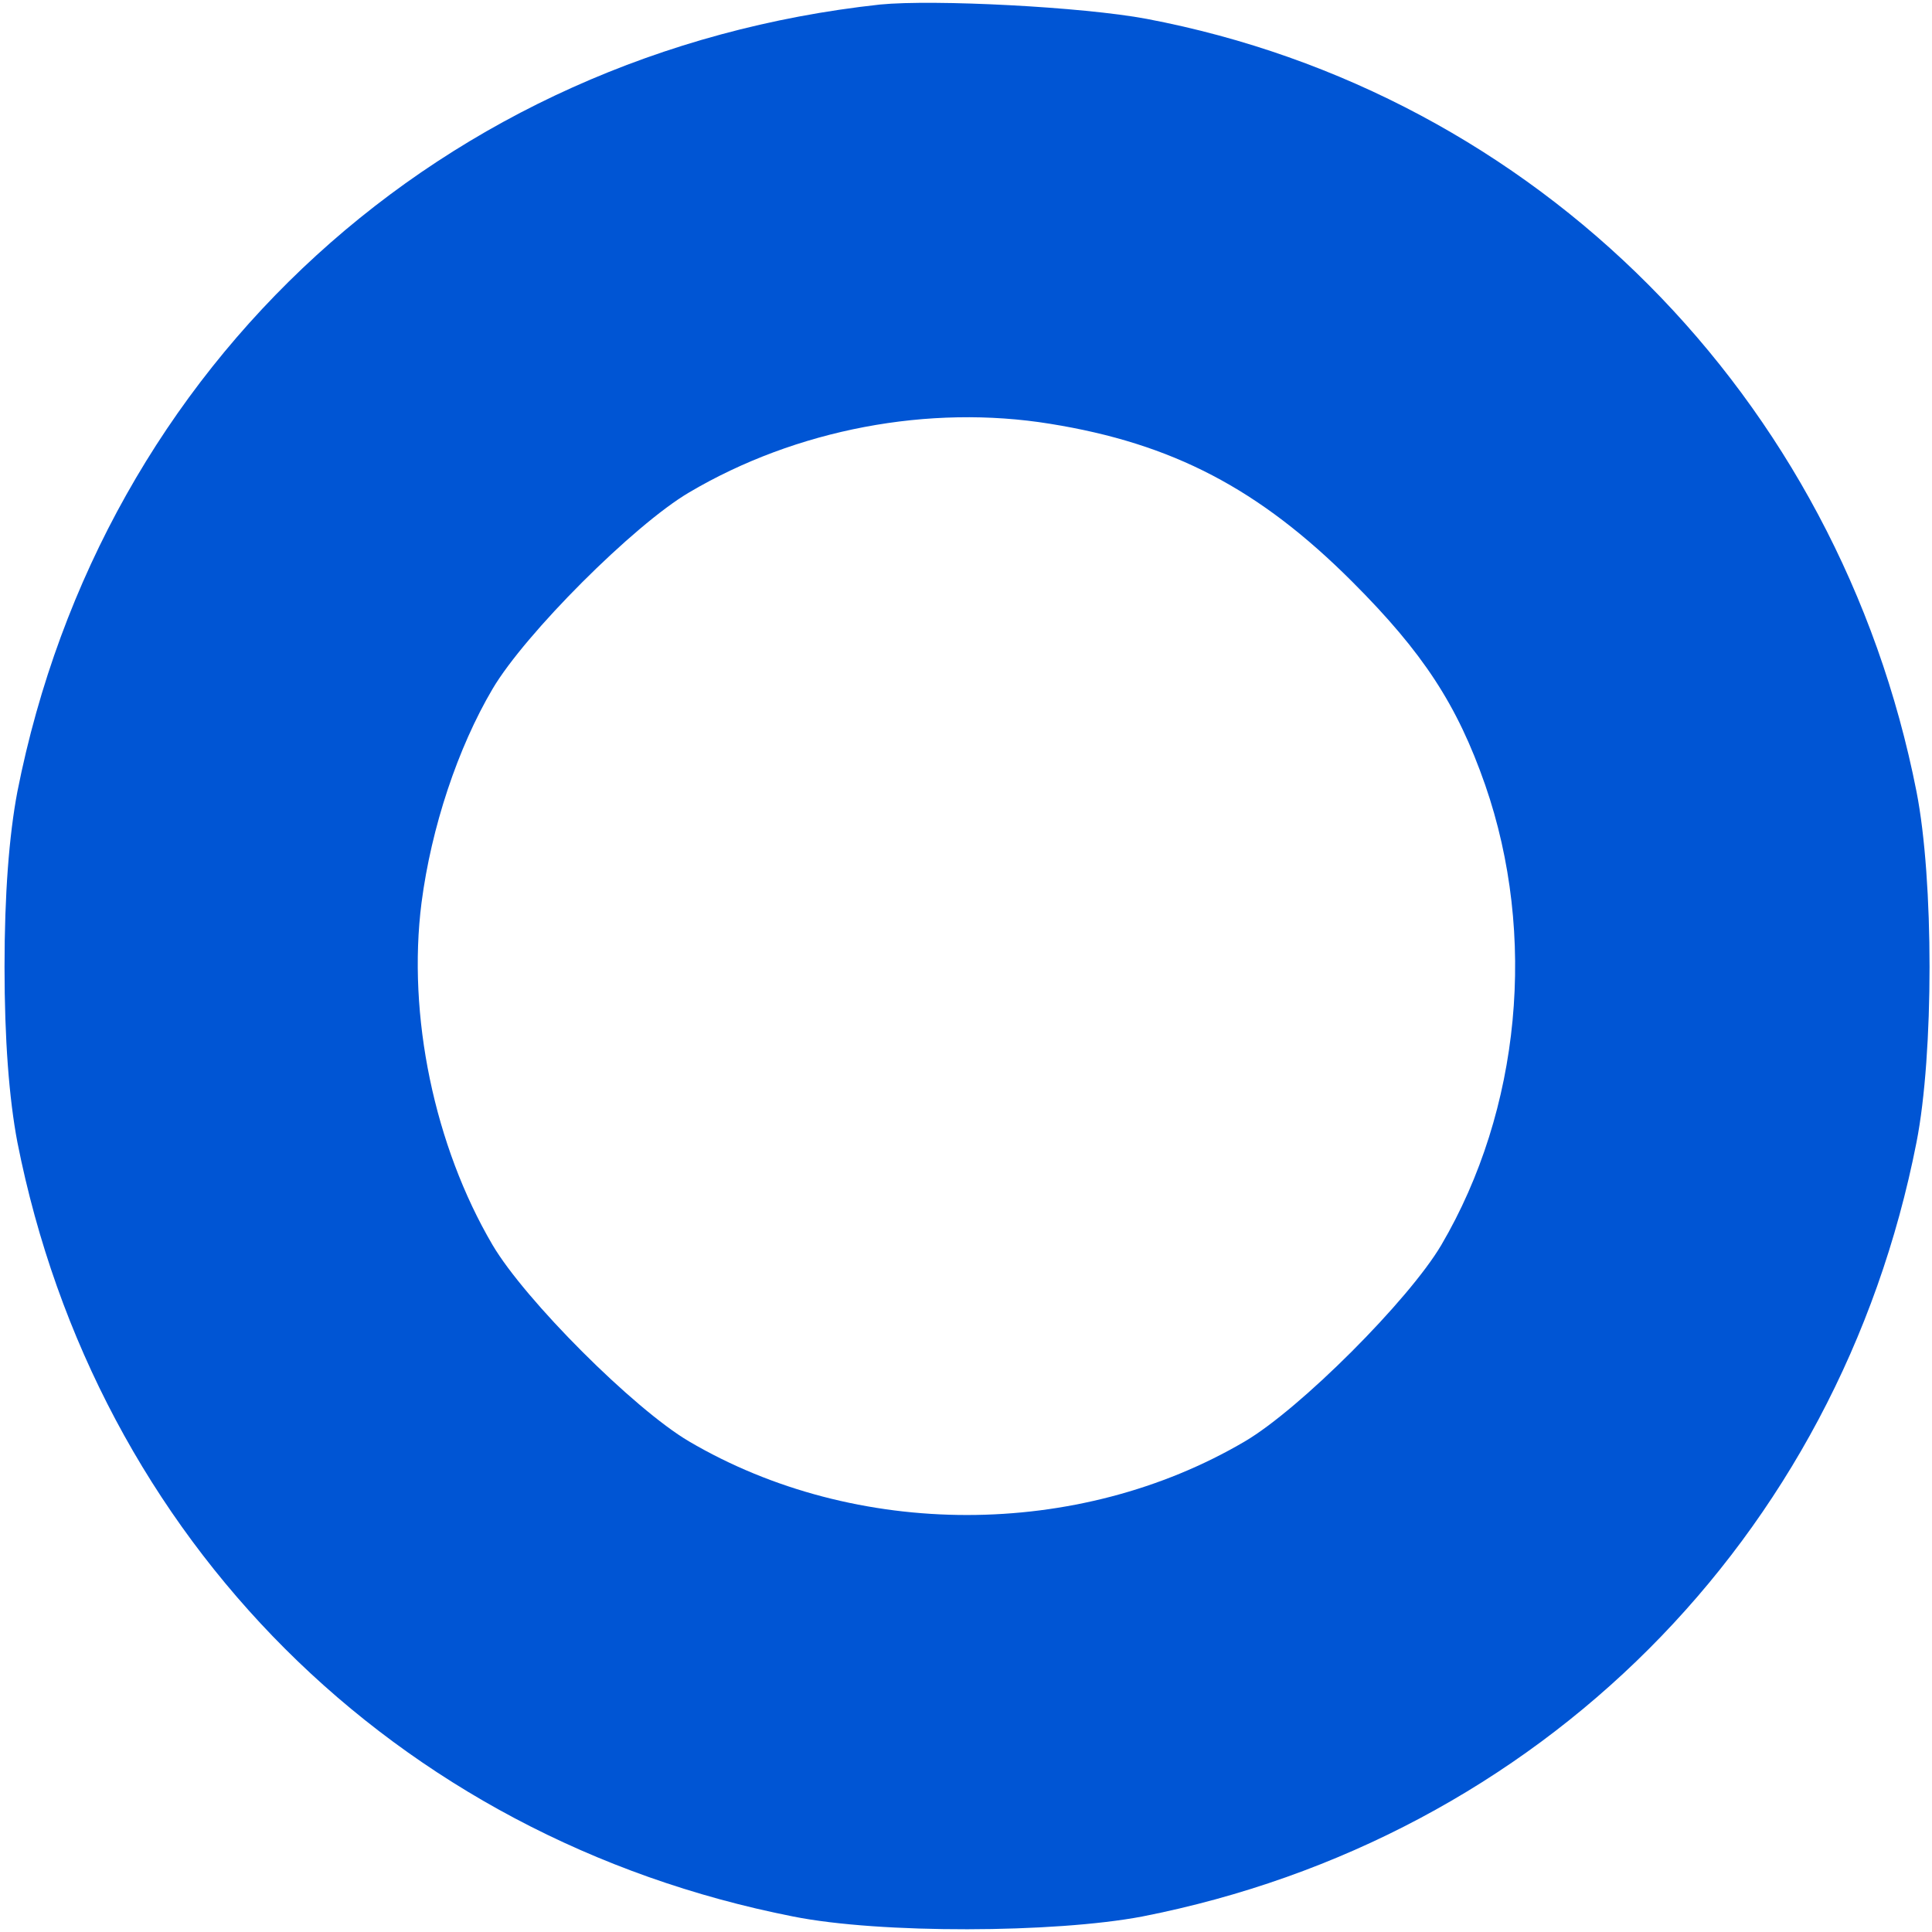
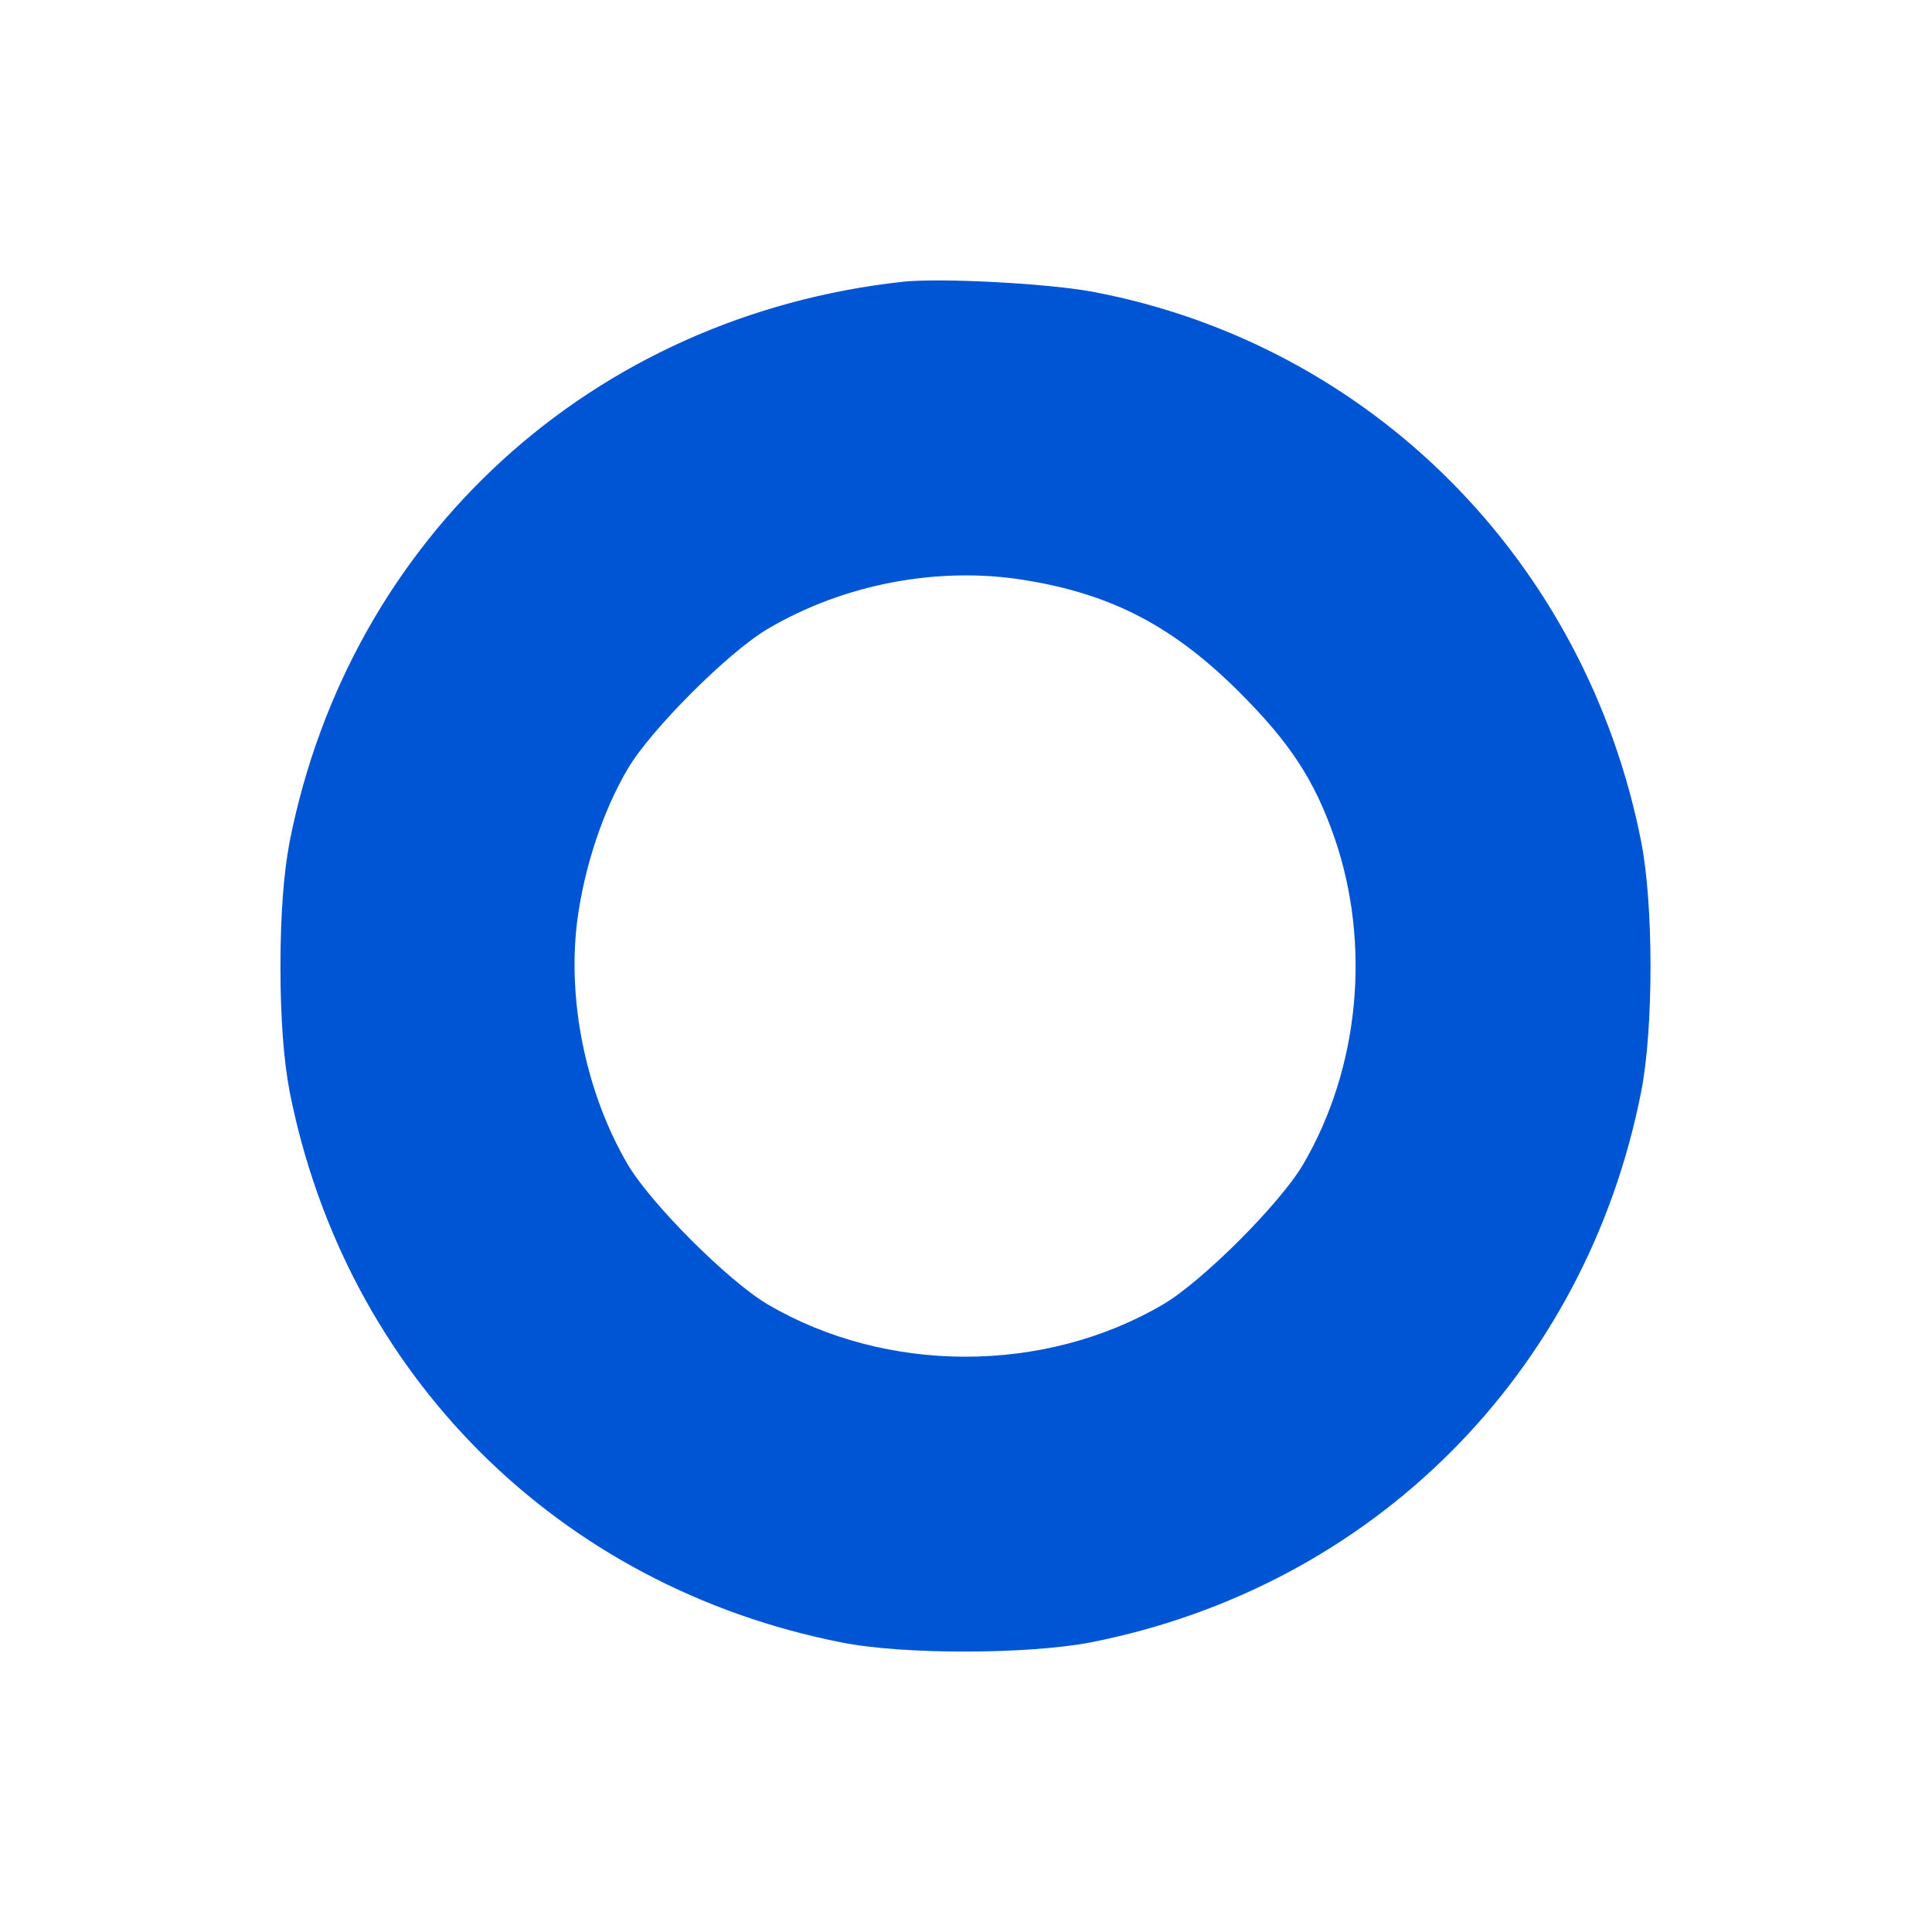
- <svg xmlns="http://www.w3.org/2000/svg" width="341" height="341" viewBox="0 0 341 341" fill="none">
-   <path d="M155.333 0.8C78.133 9.2 18 64.133 3.067 139.733C1.6 147.467 0.8 157.867 0.8 170.667C0.8 183.467 1.6 193.867 3.067 201.6C16.933 271.733 69.6 324.4 140 338.267C155.333 341.333 186.133 341.2 201.6 338.267C271.6 324.533 324.533 271.6 338.267 201.6C341.333 186 341.333 155.333 338.267 139.733C324.533 70 271.2 16.4 202.4 3.333C191.067 1.2 164.8 -0.133 155.333 0.8ZM185.333 74.8C206.933 78.267 222.267 86.267 238.667 102.667C251.2 115.2 257.2 124.4 262.133 138.533C271.333 165.067 268.4 195.867 254.4 219.733C248.667 229.467 229.467 248.667 219.733 254.4C190.267 271.733 151.067 271.733 121.6 254.4C111.867 248.667 92.667 229.467 86.933 219.733C76.667 202.267 71.867 179.2 74.4 159.333C76.133 146 80.8 132 86.933 121.6C92.667 111.867 111.867 92.667 121.6 86.933C140.533 75.733 164 71.333 185.333 74.8Z" fill="#0055D4" />
+ <svg xmlns="http://www.w3.org/2000/svg" width="62" height="62" fill="none">
+   <path d="M28.997 9.039c-9.99 1.087-17.771 8.196-19.704 17.979C9.104 28.019 9 29.364 9 31.021s.104 3.002.293 4.003c1.794 9.076 8.61 15.891 17.72 17.685 1.984.397 5.97.38 7.971 0 9.058-1.777 15.908-8.627 17.685-17.685.397-2.019.397-5.987 0-8.006-1.777-9.024-8.679-15.96-17.582-17.651-1.466-.276-4.866-.449-6.091-.328zm3.882 9.576c2.795.449 4.779 1.484 6.902 3.606 1.622 1.622 2.398 2.812 3.037 4.641 1.191 3.434.811 7.419-1.001 10.508-.742 1.26-3.226 3.744-4.486 4.486-3.813 2.243-8.886 2.243-12.699 0-1.259-.742-3.744-3.226-4.486-4.486-1.329-2.26-1.95-5.245-1.622-7.816.224-1.725.828-3.537 1.622-4.883.742-1.259 3.227-3.744 4.486-4.486 2.45-1.449 5.487-2.019 8.247-1.57z" fill="#0055d4" />
</svg>
